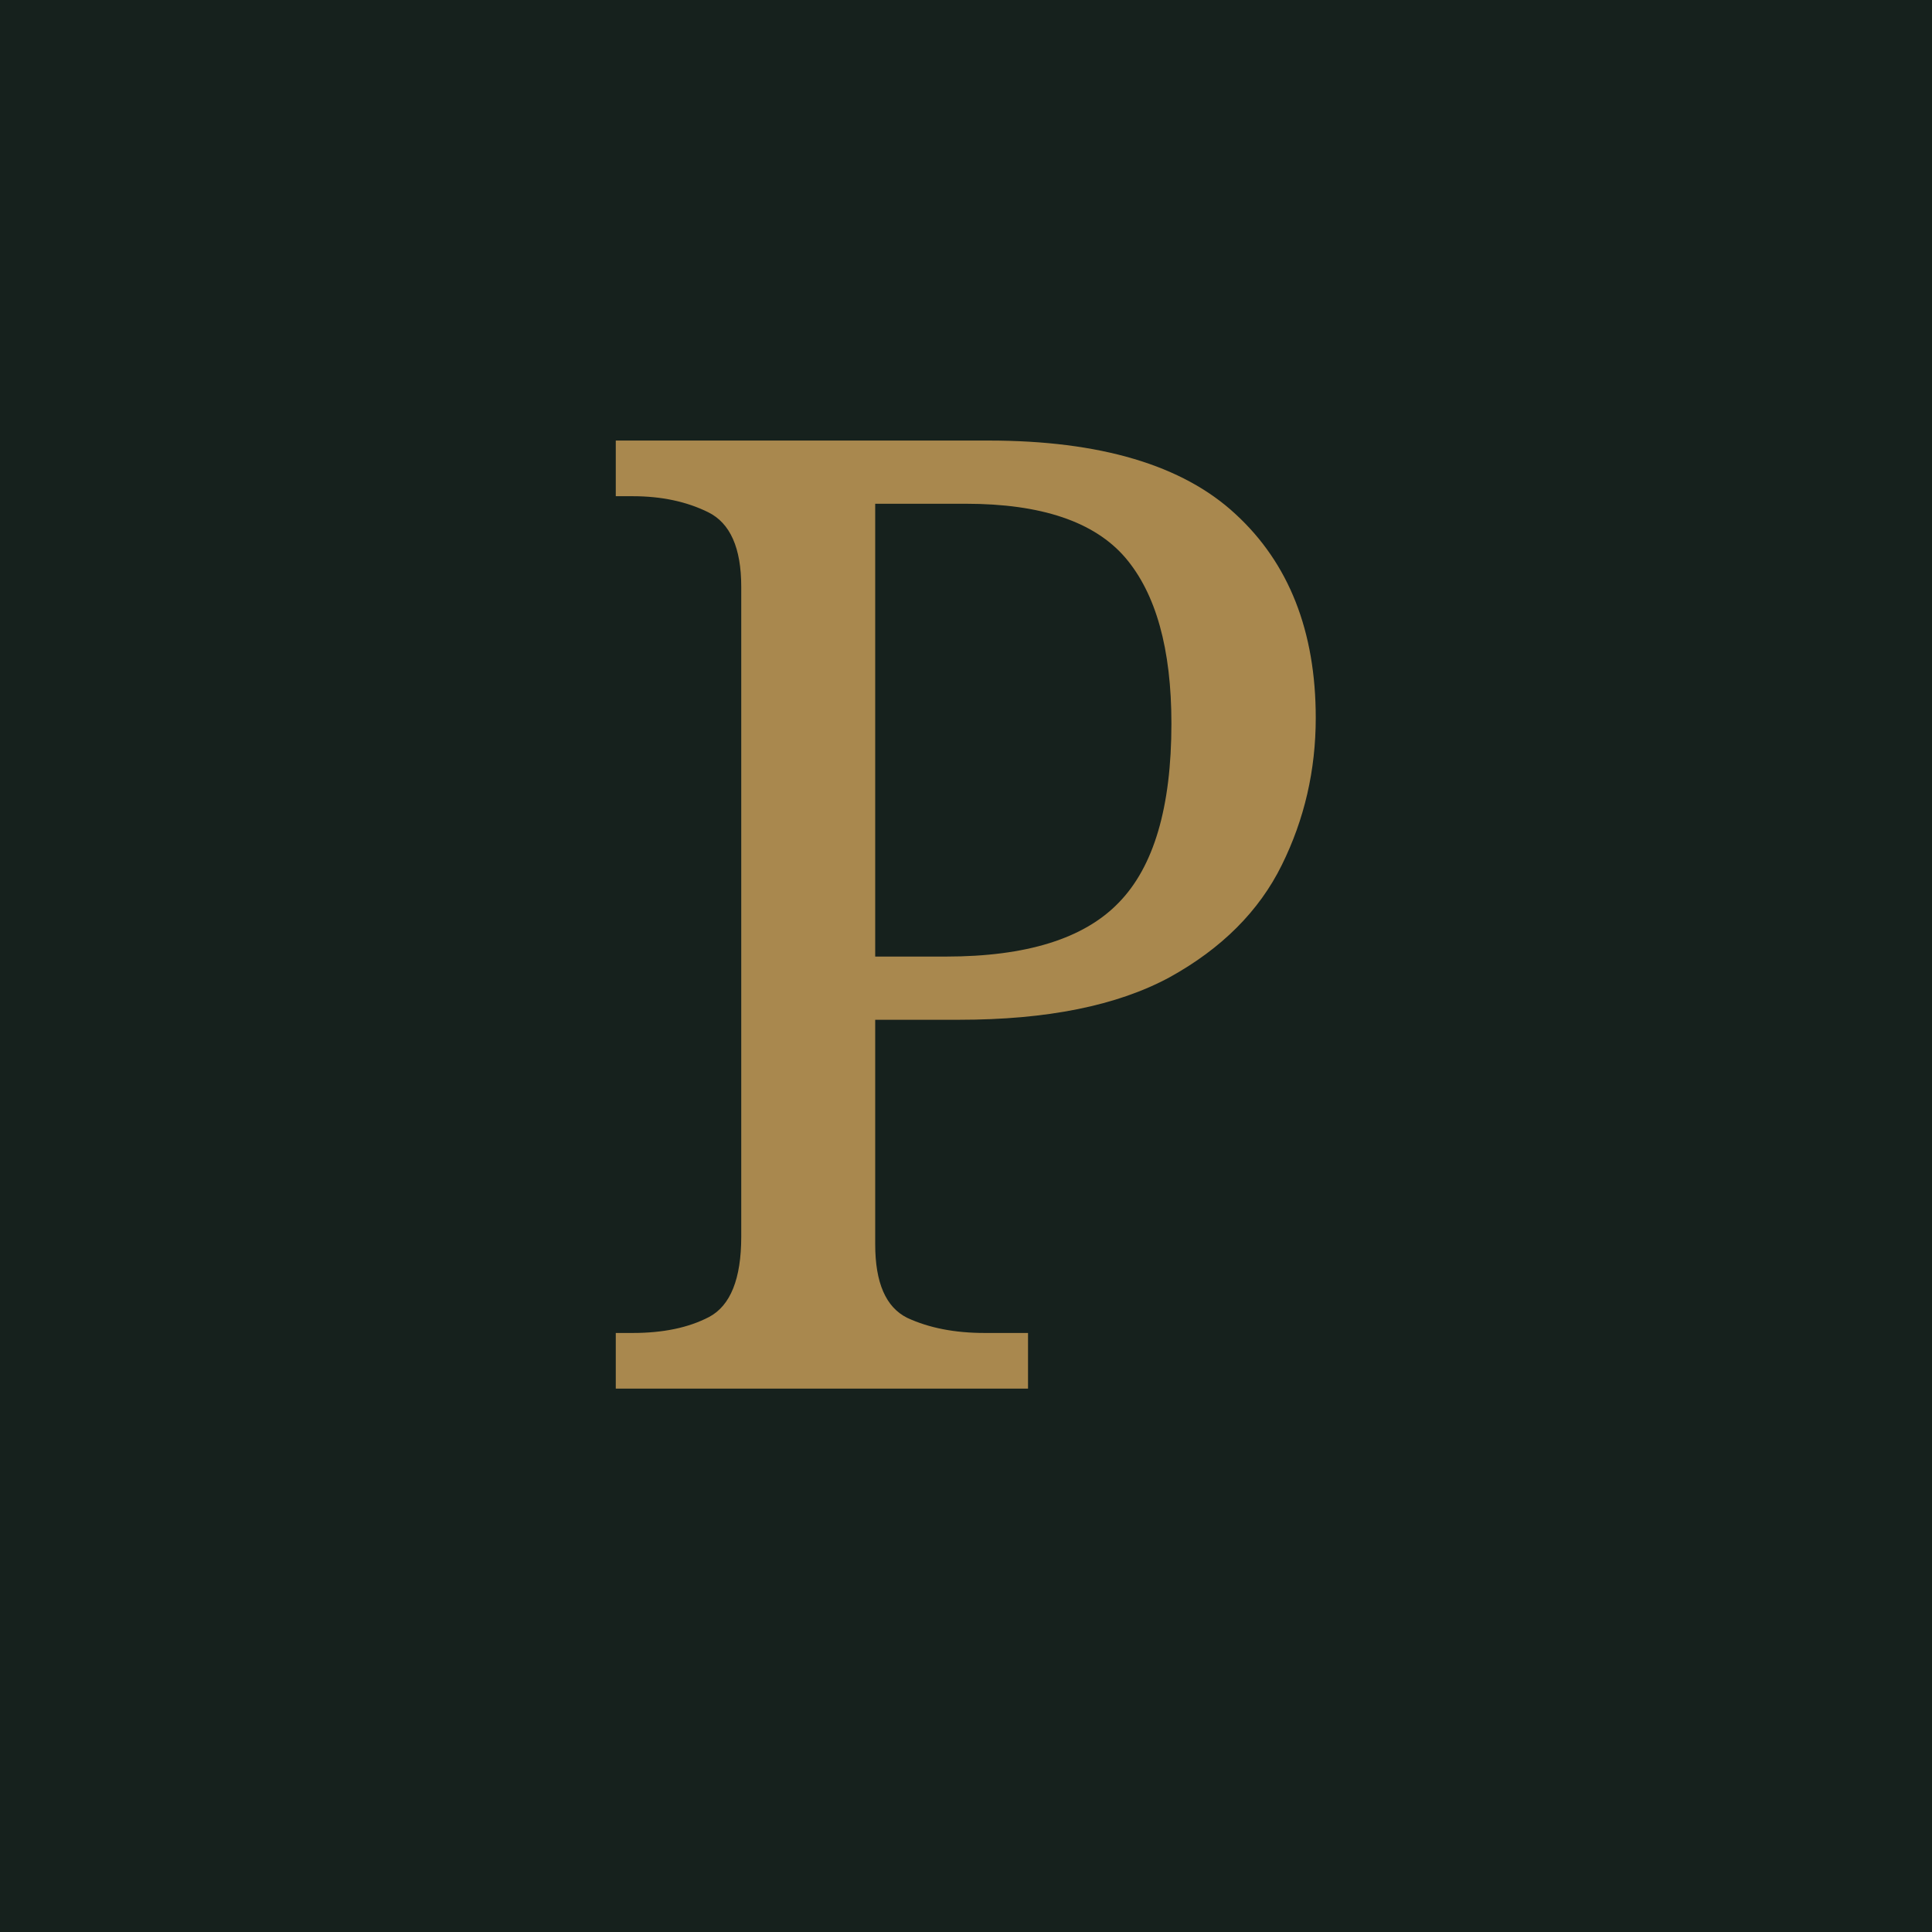
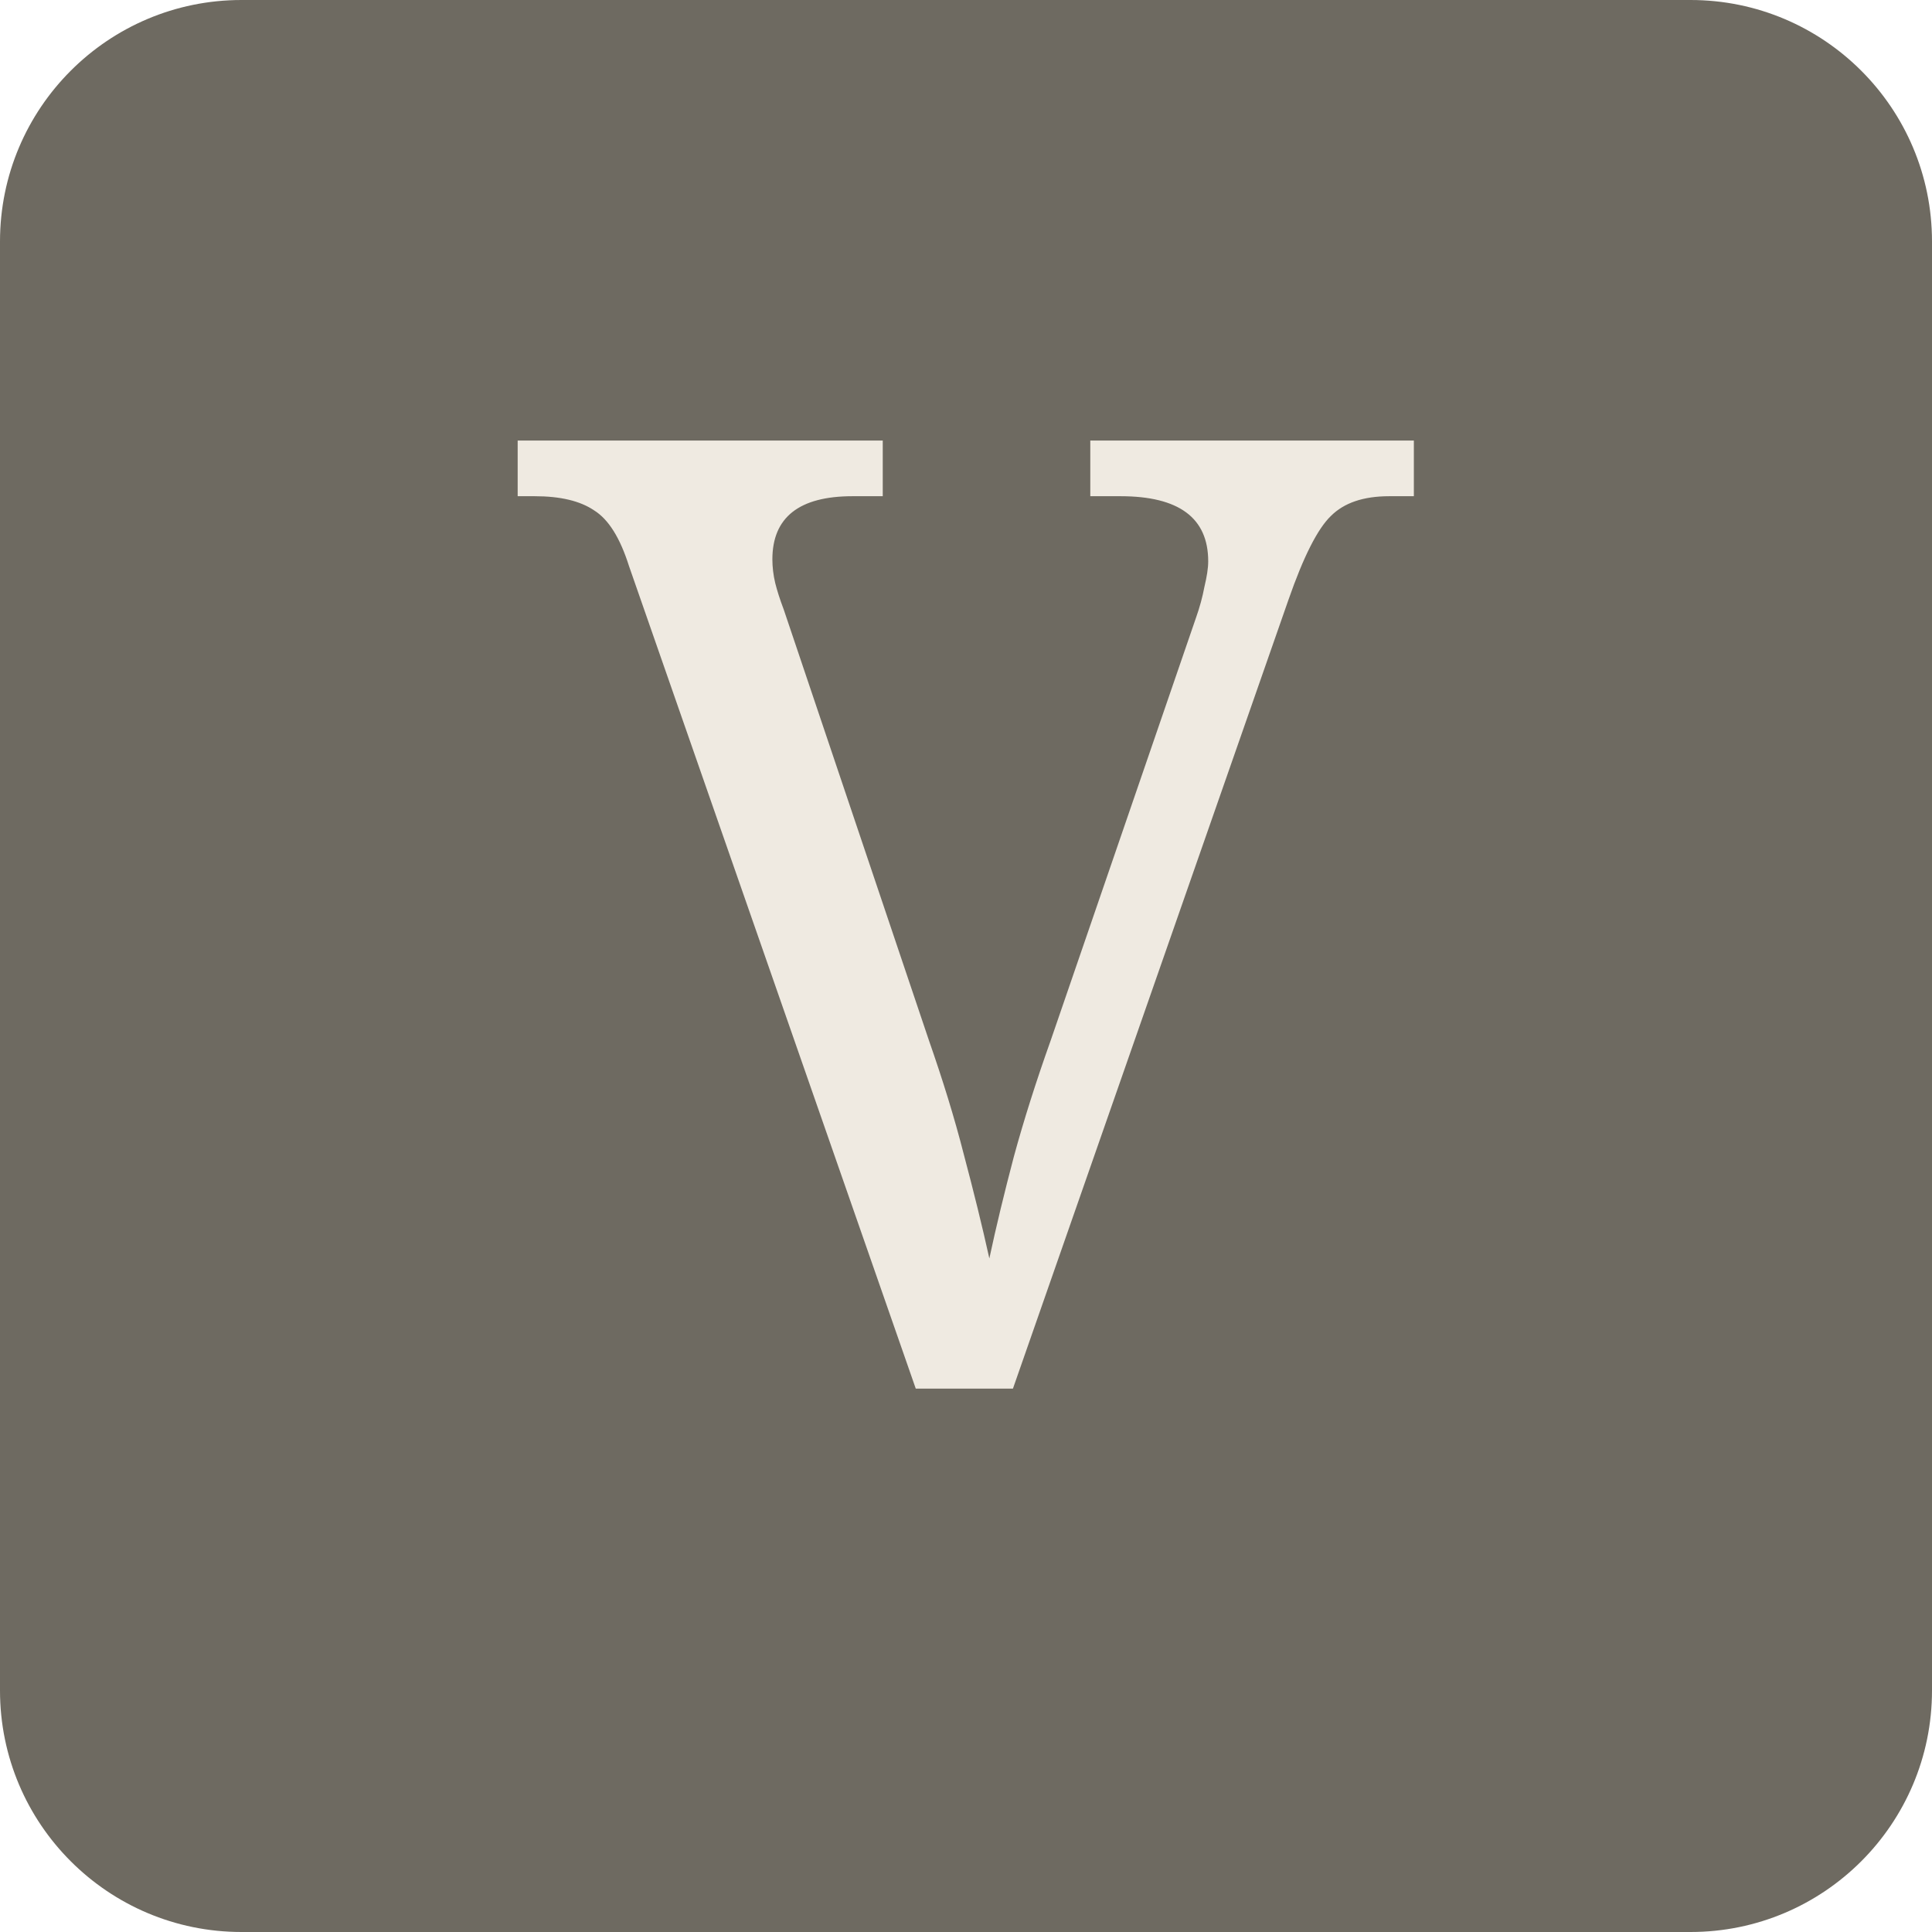
<svg xmlns="http://www.w3.org/2000/svg" viewBox="0 0 32 32">
-   <rect width="32" height="32" fill="#16211D" />
-   <text x="16" y="23" text-anchor="middle" font-family="Georgia,serif" font-size="22" font-weight="400" fill="#A9884E">P</text>
+   <rect width="32" height="32" rx="4" fill="#6E6A61" />
+   <text x="16" y="23" text-anchor="middle" font-family="Georgia,serif" font-size="22" font-weight="400" fill="#EFEAE1">V</text>
</svg>
